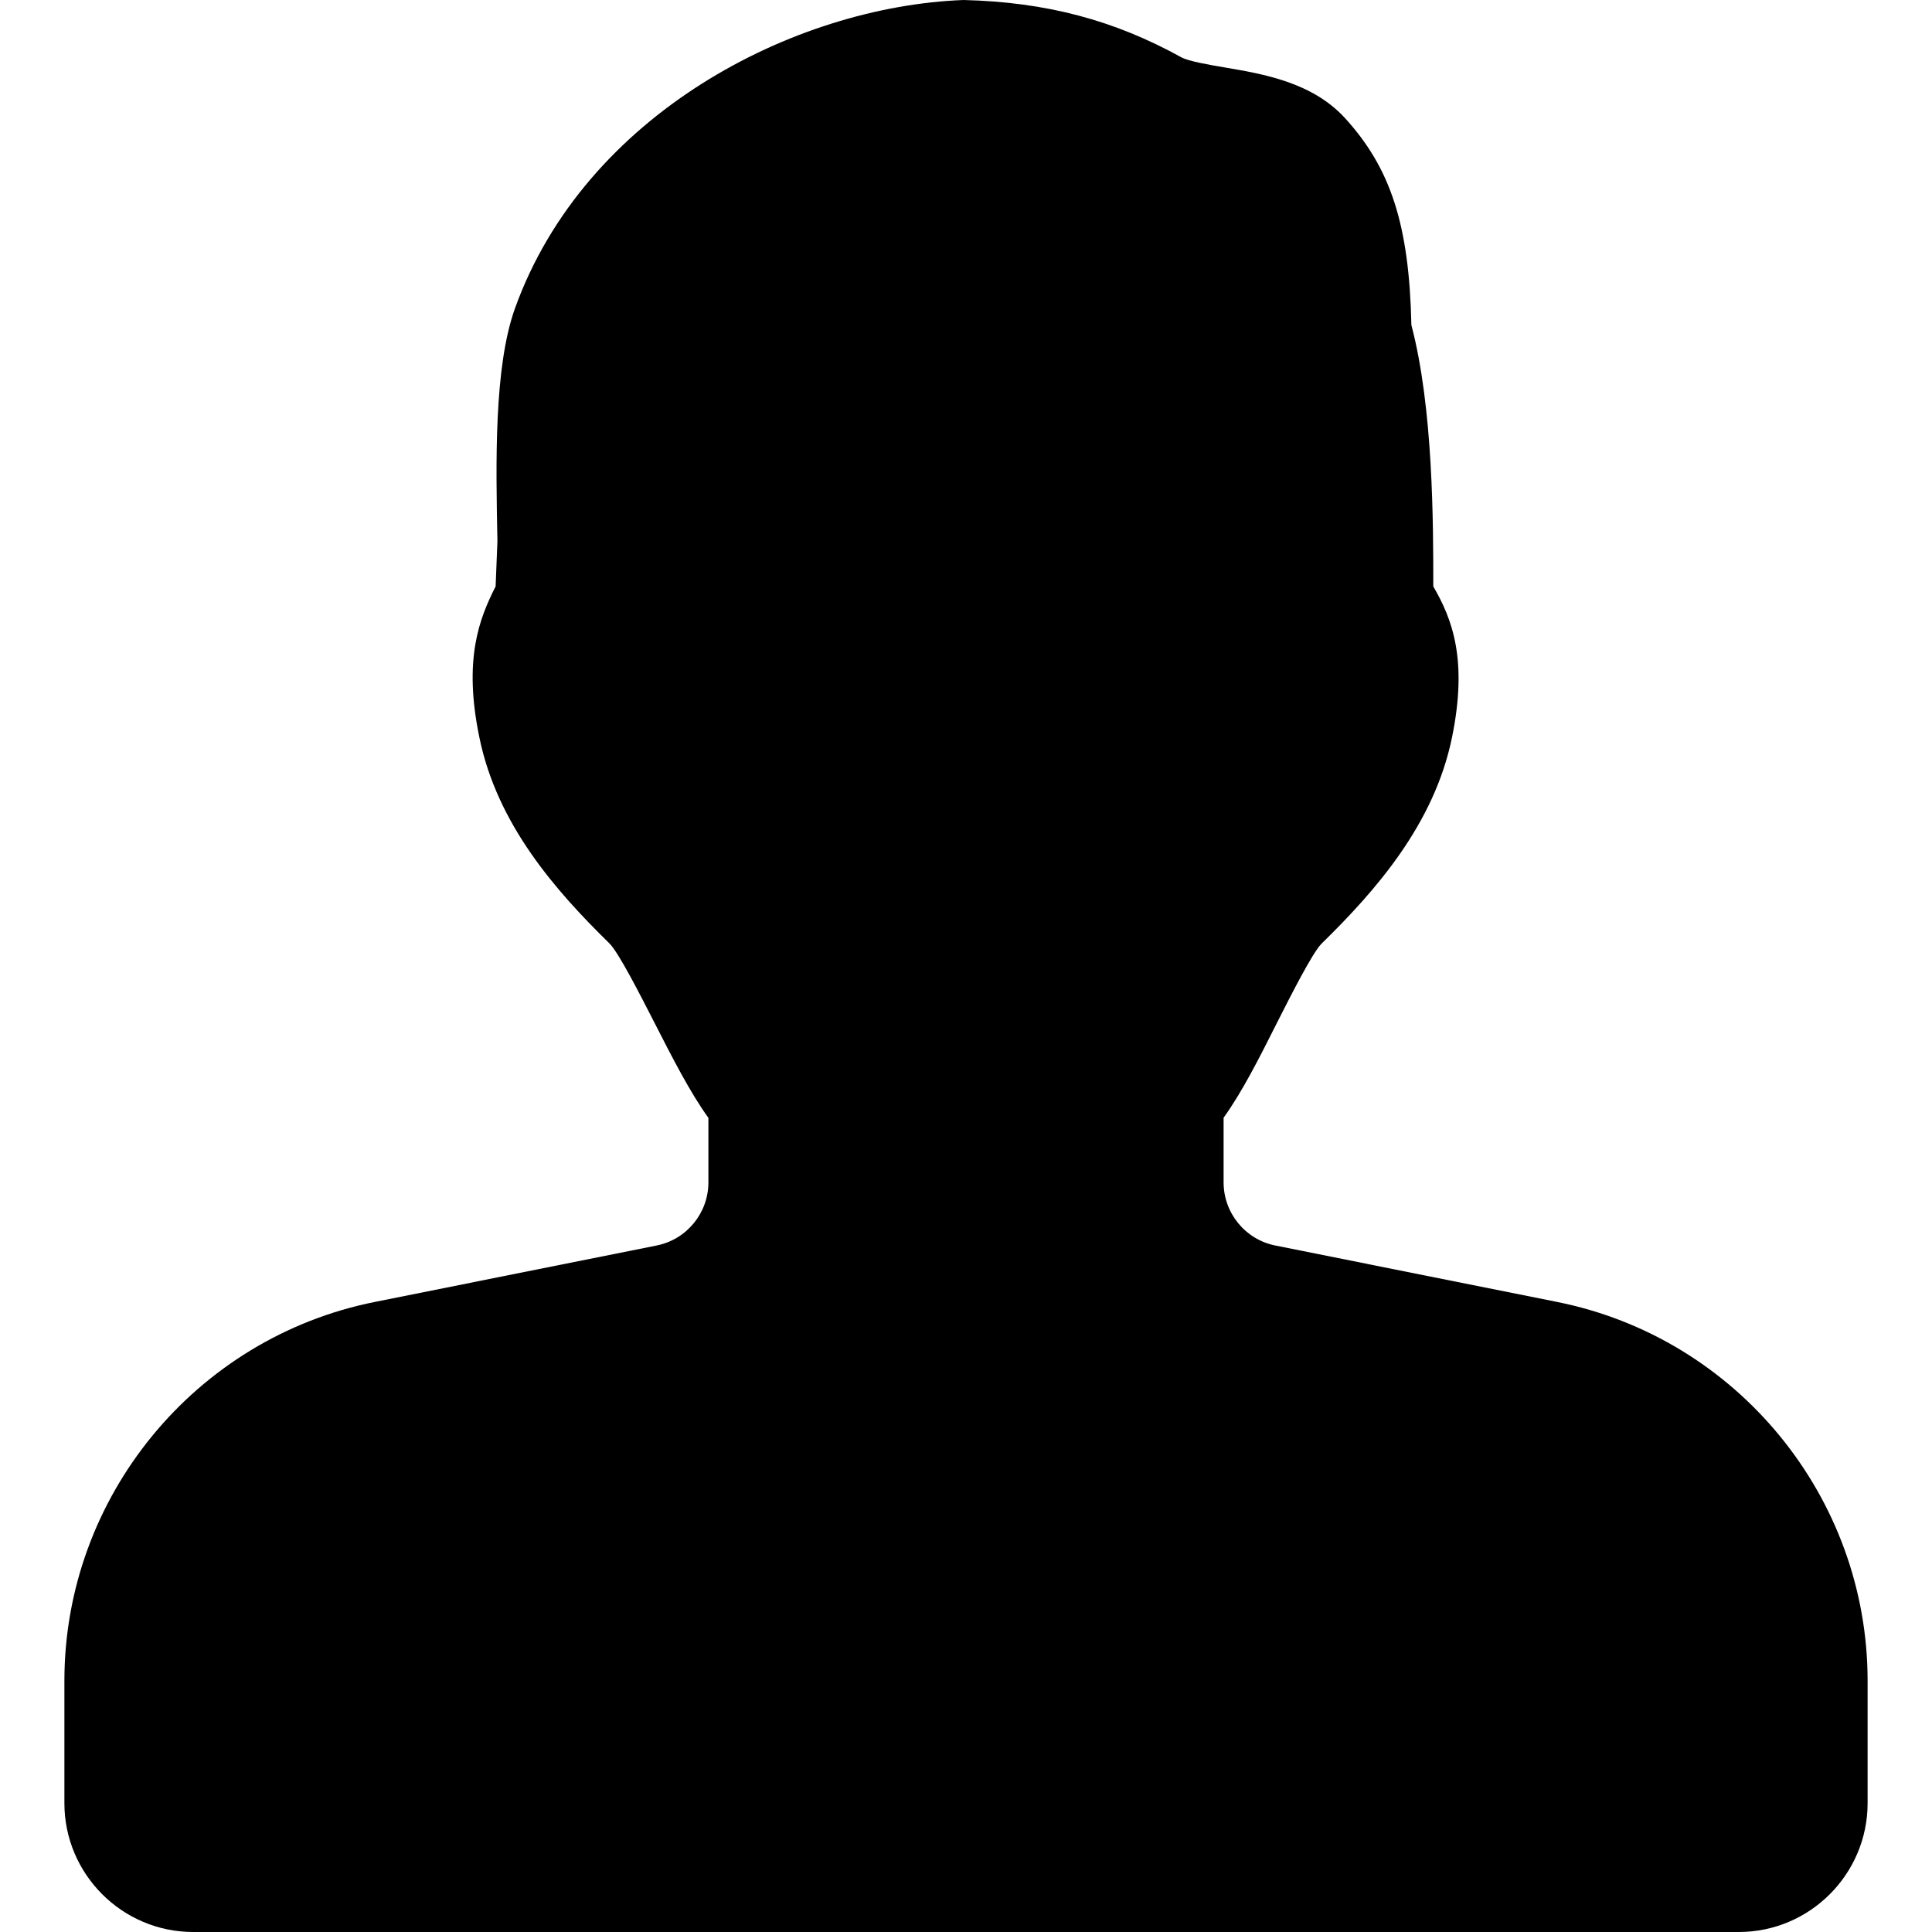
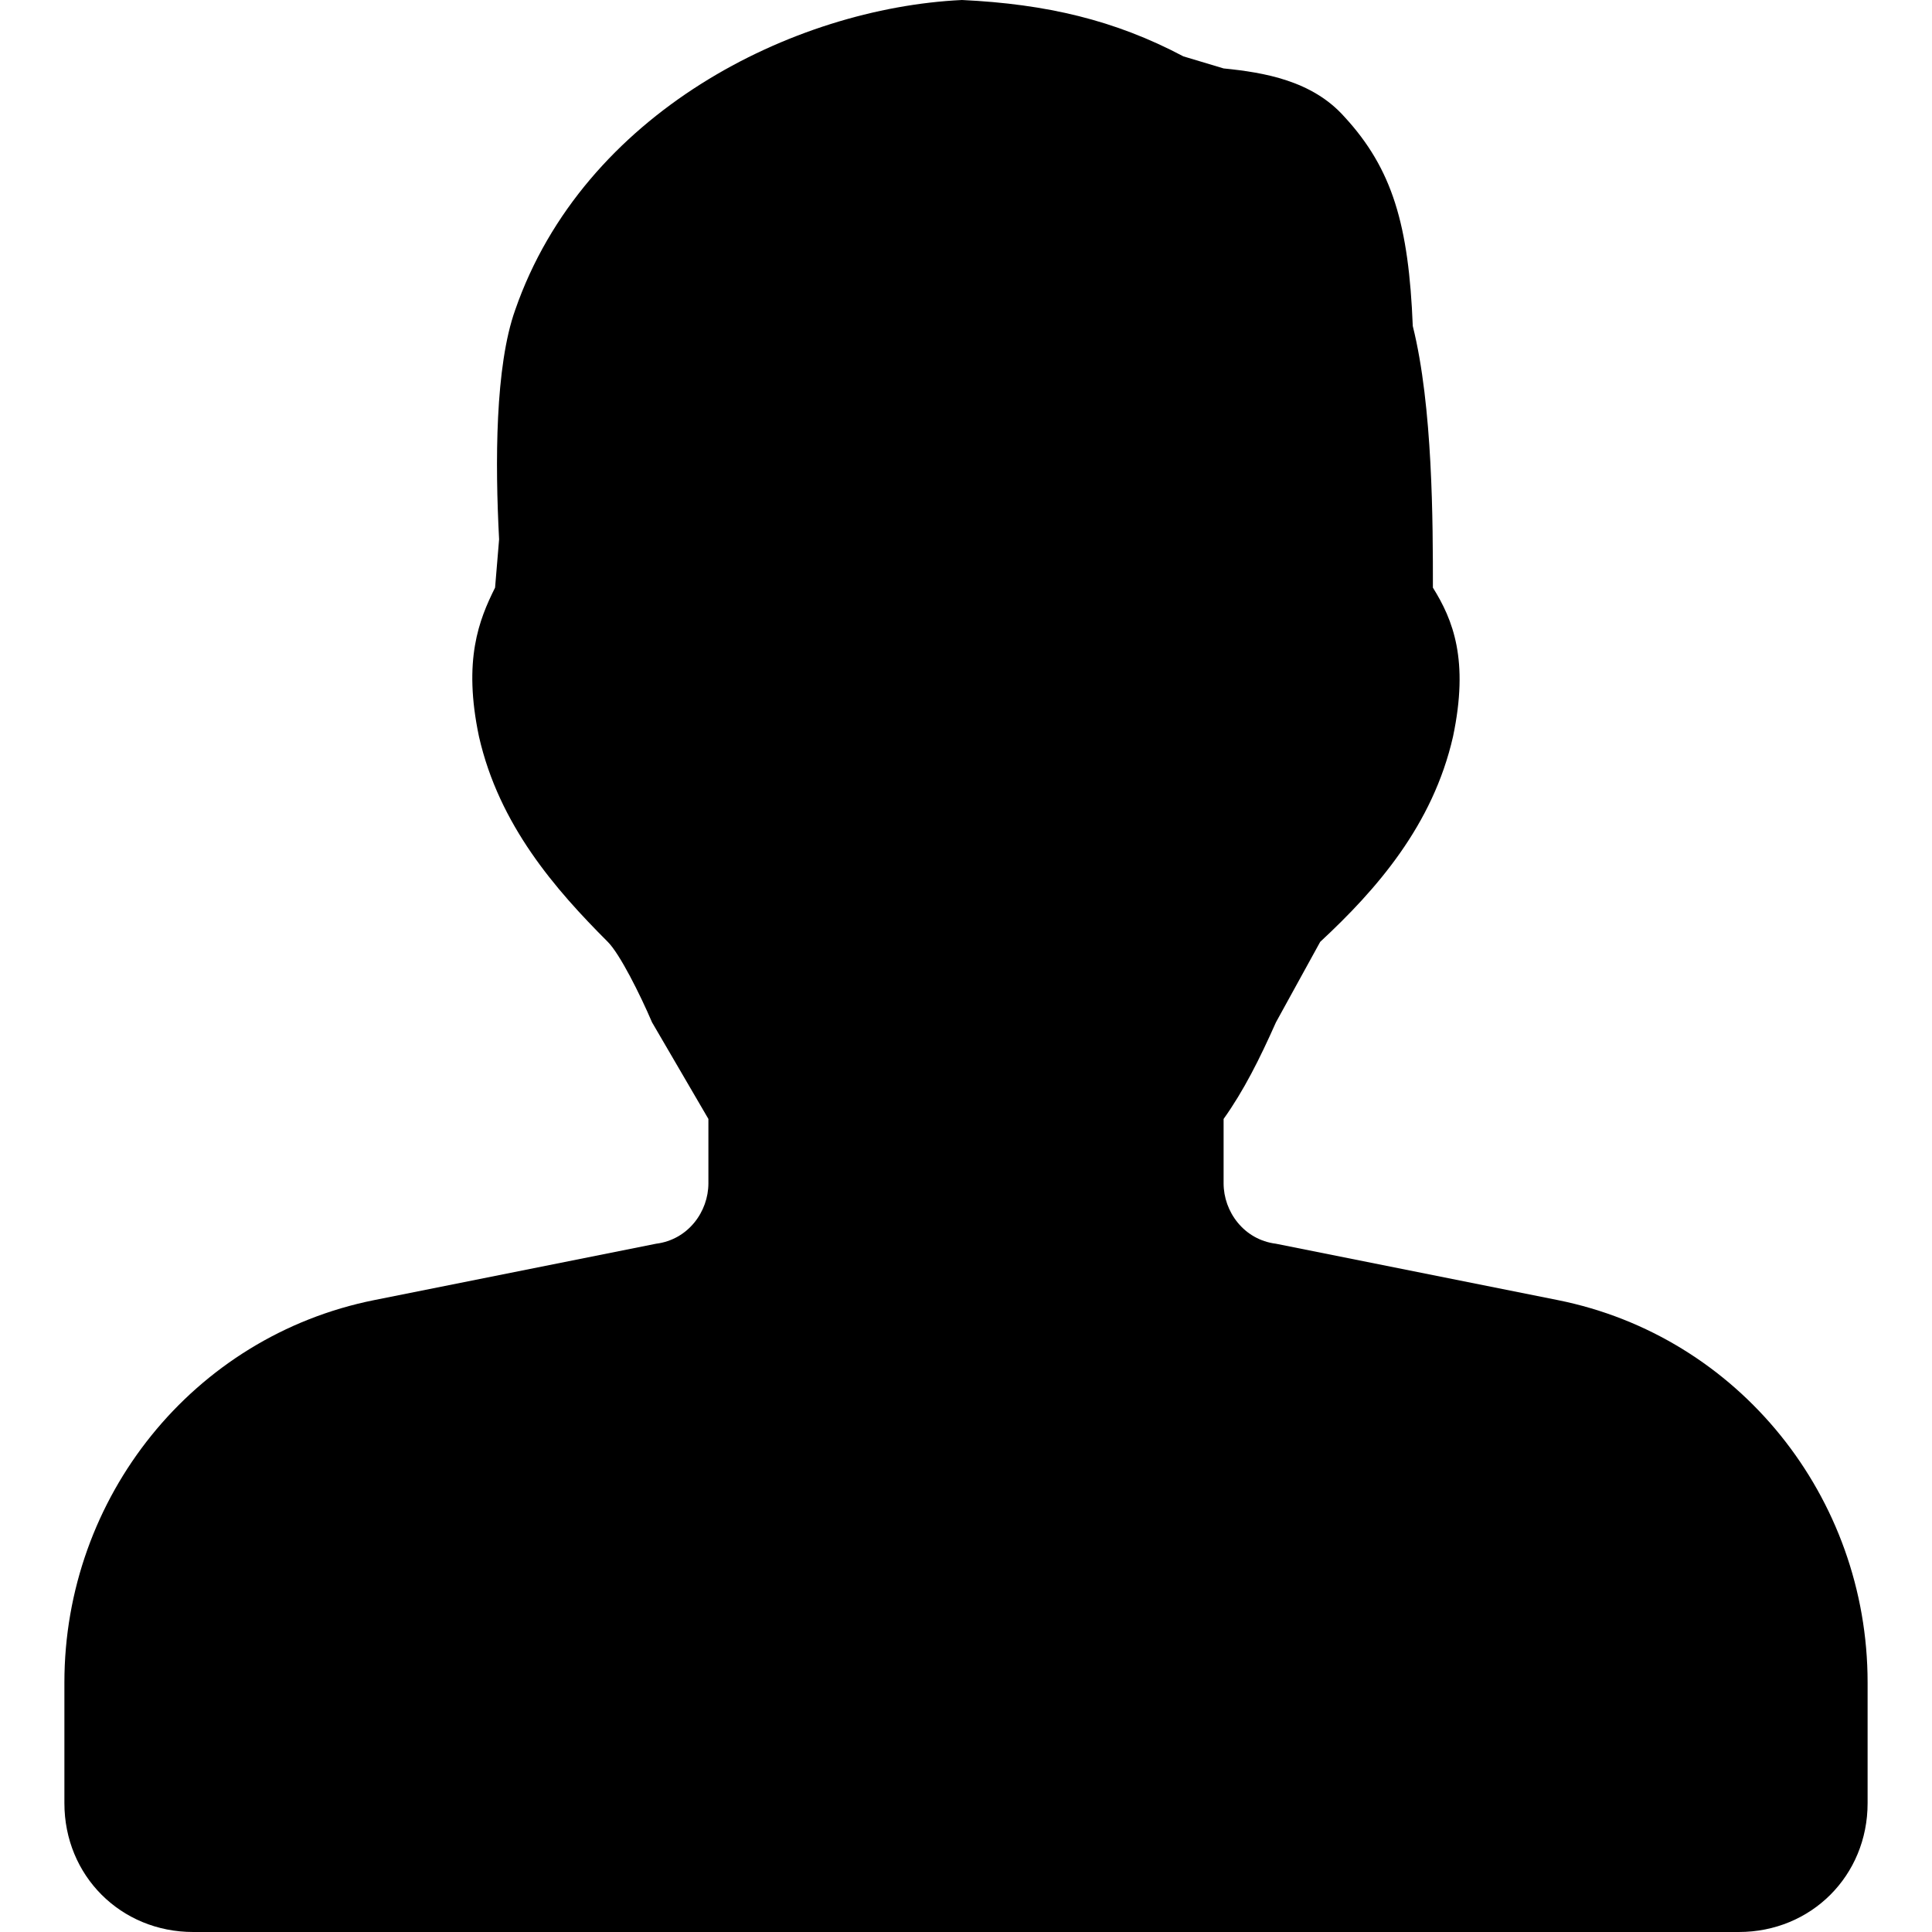
<svg xmlns="http://www.w3.org/2000/svg" viewBox="0 0 480 480">
-   <path d="M386.816 323.456l-69.984-14.016c-7.424-1.472-12.832-8.064-12.832-15.68v-16.064c4.608-6.4 8.928-14.944 13.408-23.872 3.424-6.752 8.576-16.928 10.88-19.328 13.568-13.28 28.032-29.76 32.448-51.232 4-19.456 0-29.568-4.64-37.568 0-15.648 0-44.288-5.44-64.928-.544-24.928-5.12-39.008-16.608-51.552-8.128-8.768-20.096-10.816-29.696-12.448-3.808-.64-9.024-1.536-10.848-2.528C276.896 5.056 260.032.512 239.392 0c-42.24 1.6-94.08 28.384-111.424 76.544-5.28 14.624-4.768 38.624-4.384 57.92l-.448 11.232c-4.064 8-8.064 18.112-4.032 37.536 4.416 21.568 18.88 38.016 32.384 51.232 2.336 2.432 7.552 12.672 11.008 19.424 4.544 8.896 8.896 17.44 13.504 23.84v16.032c0 7.616-5.408 14.208-12.864 15.68l-69.984 14.016C48.448 332.384 16 371.968 16 417.568V448c0 17.632 14.368 32 32 32h384c17.632 0 32-14.368 32-32v-30.432c0-45.6-32.448-85.184-77.184-94.112z" />
+   <path d="M387 323l-70-14c-8-1-13-8-13-15v-16c5-7 9-15 13-24l11-20c14-13 28-29 33-51 4-19 0-29-5-37 0-16 0-45-5-65-1-25-5-39-17-52-8-9-20-11-30-12l-10-3c-17-9-34-13-55-14-42 2-94 28-111 77-5 14-5 38-4 57l-1 12c-4 8-8 18-4 37 5 22 19 38 32 51 3 3 8 13 11 20l14 24v16c0 7-5 14-13 15l-70 14c-45 9-77 49-77 95v30c0 18 14 32 32 32h384c18 0 32-14 32-32v-30c0-46-32-86-77-95z" />
</svg>
